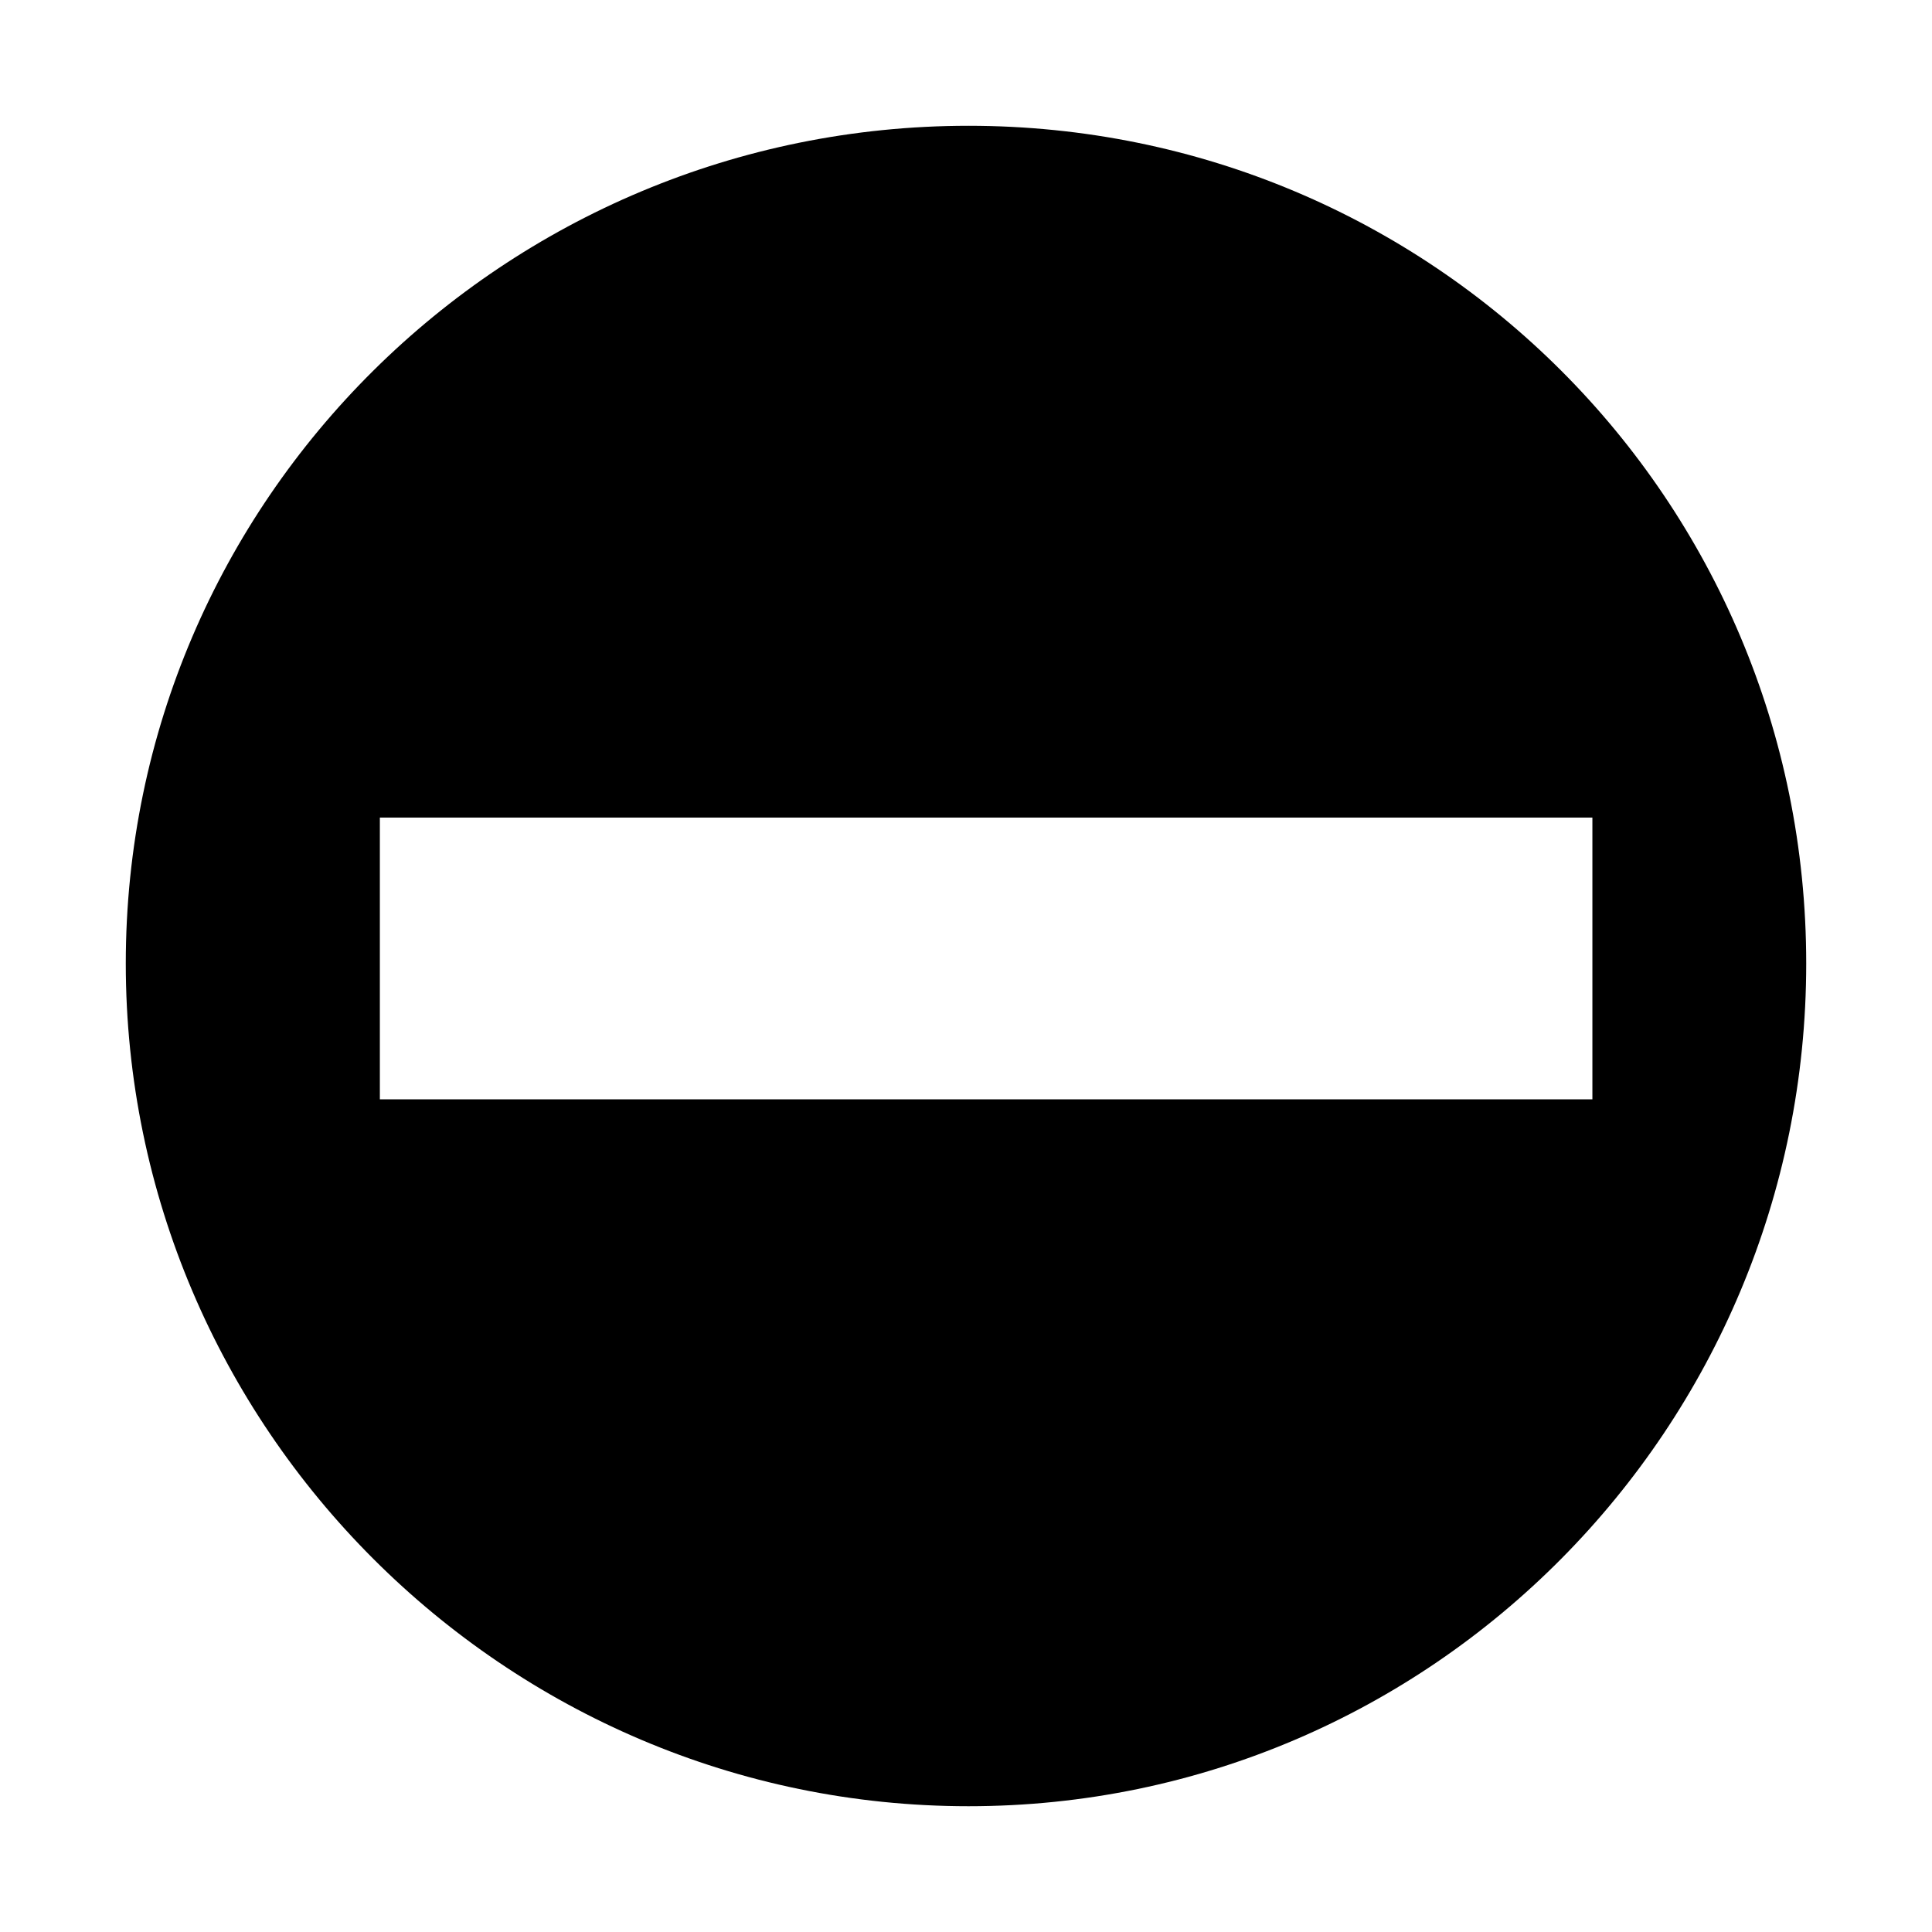
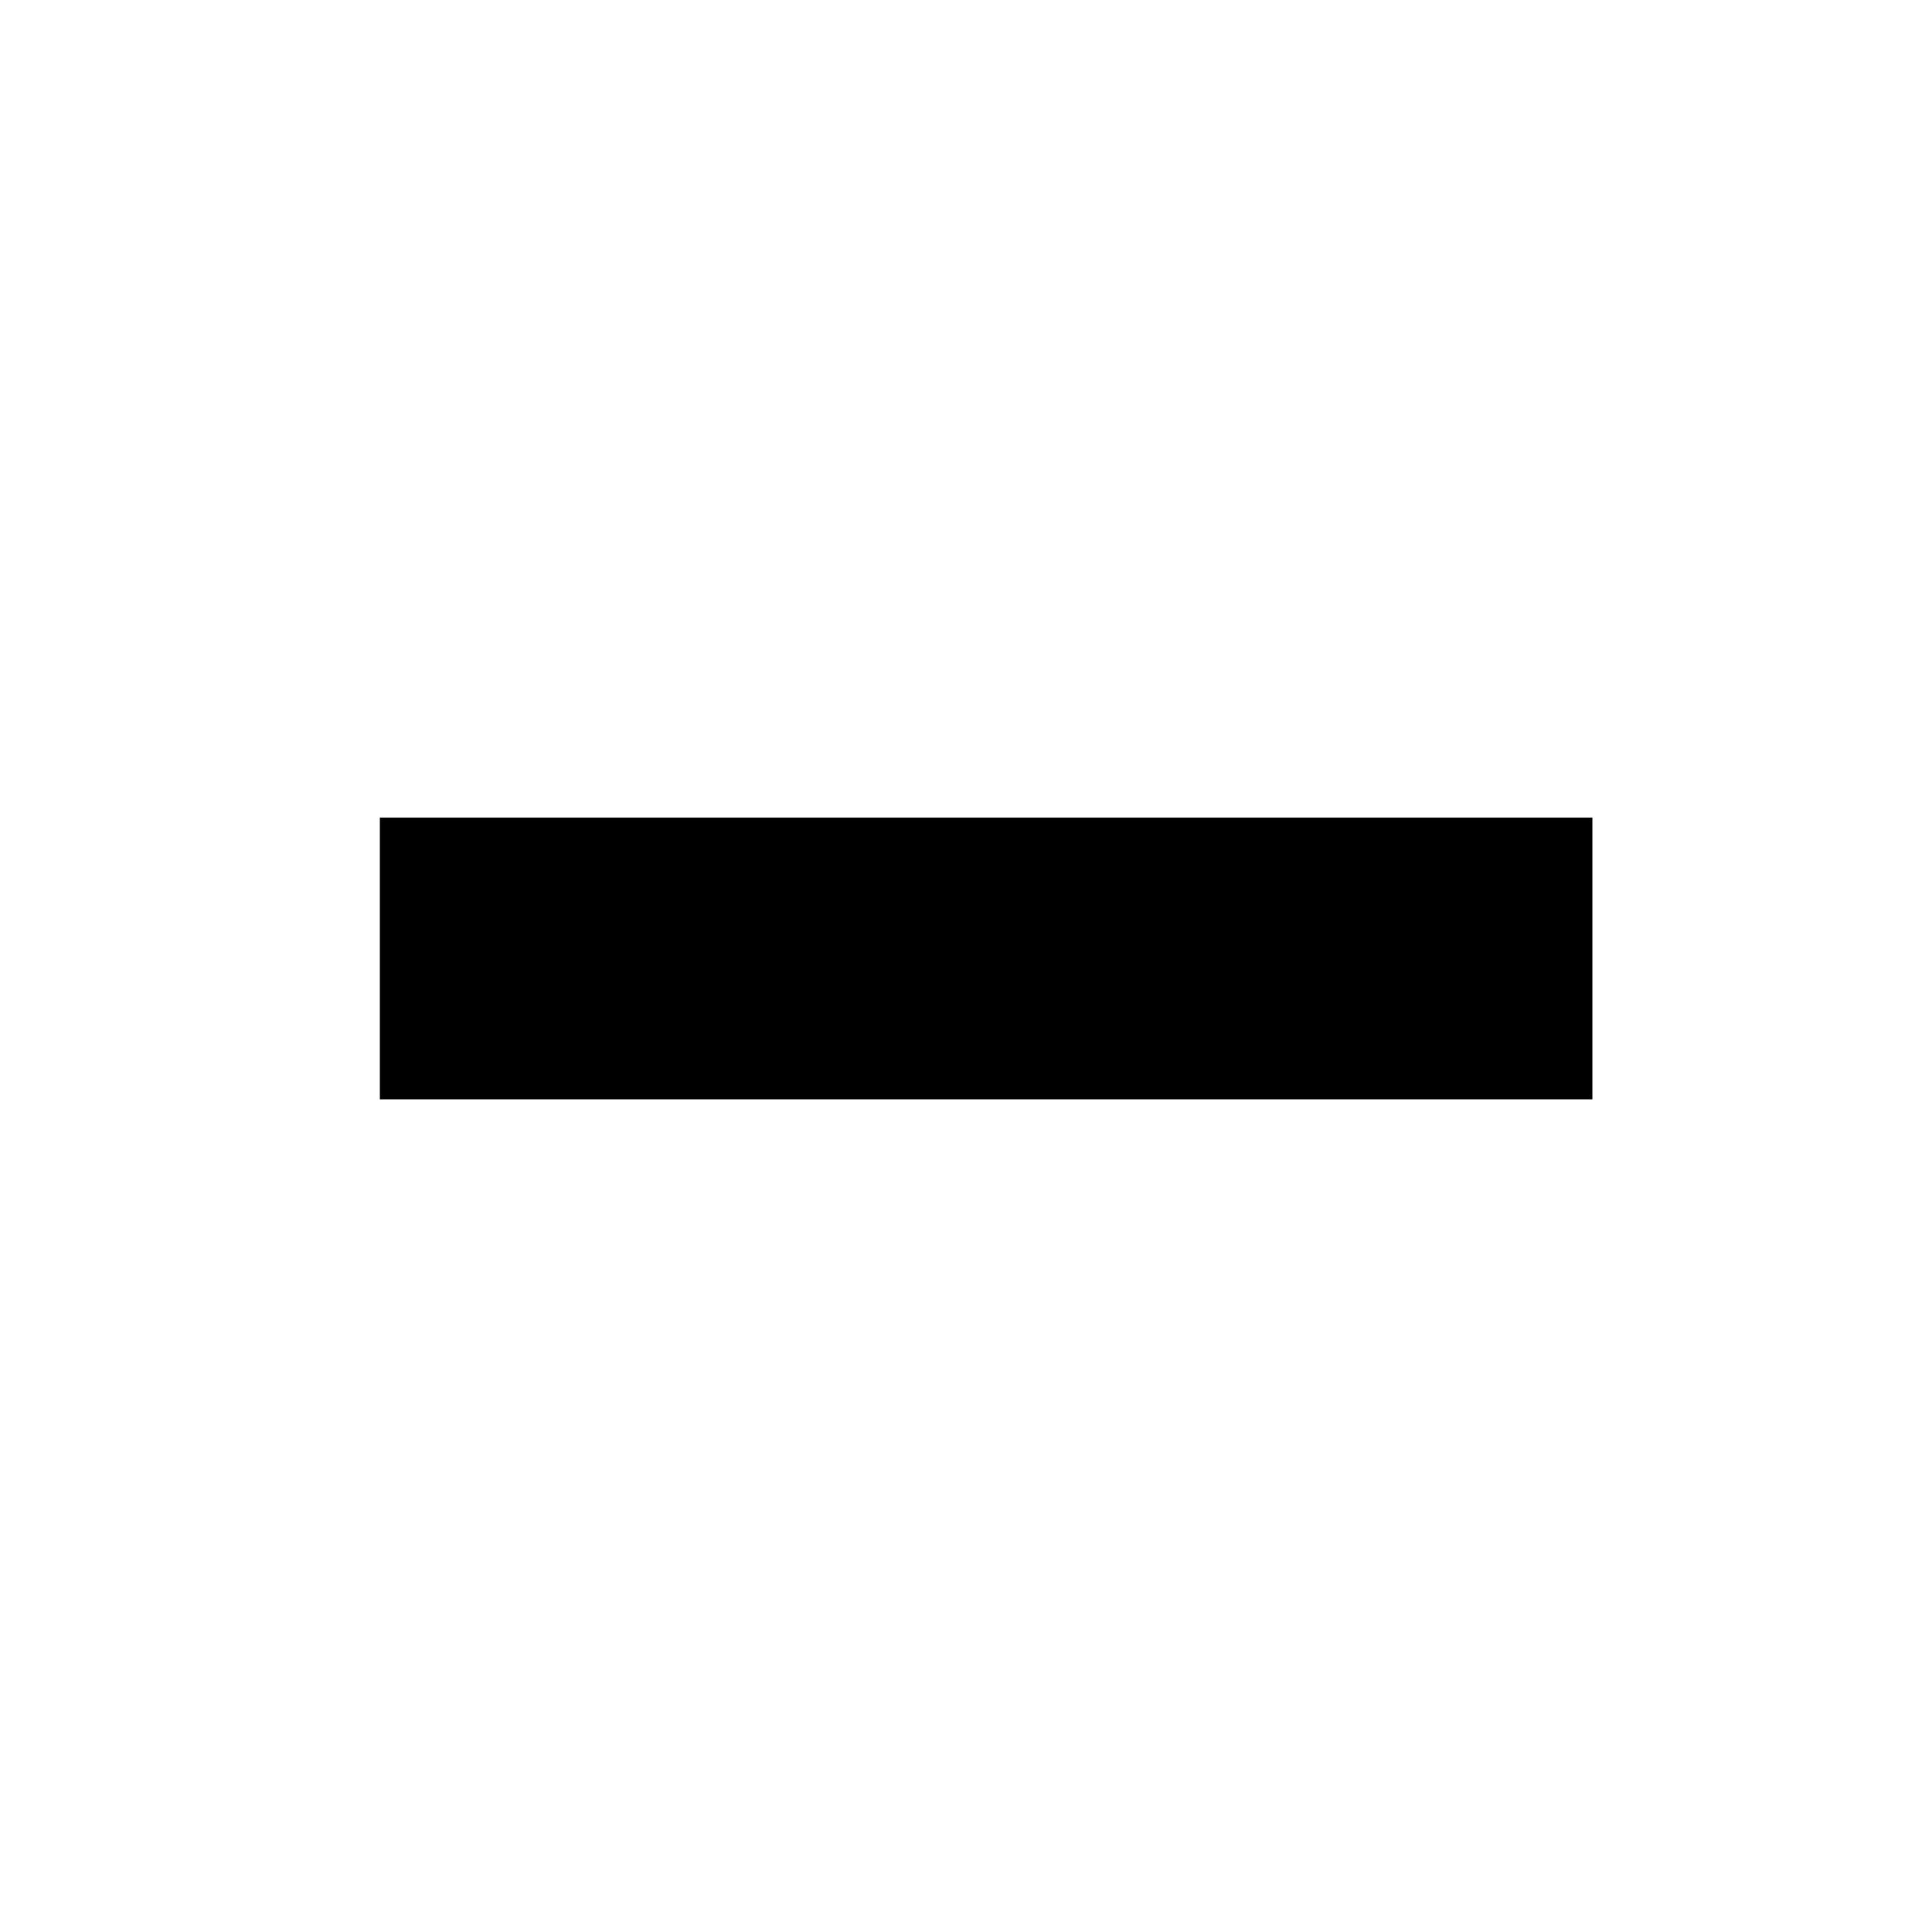
<svg xmlns="http://www.w3.org/2000/svg" width="1000" height="1000" id="svg2988" version="1.1">
  <defs id="defs2990" />
  <g id="layer1" transform="translate(0,-52.36218)" style="display:inline">
-     <path id="path4778" d="m 501.302,117.468 c -240.044,0 -436.198,193.556 -436.198,433.594 0,240.042 196.154,436.198 436.198,436.198 240.044,0 433.594,-196.156 433.594,-436.198 0,-240.037 -193.55,-433.594 -433.594,-433.594 z m -304.687,358.073 627.604,0 0,145.833 -627.604,0 0,-145.833 z" style="fill:#000000;fill-opacity:1;stroke:none" />
+     <path style="fill:#000000;fill-opacity:1;stroke:none" d="m 196.614,475.54 627.604,0 0,145.833 -627.604,0 0,-145.833 z" id="path4778" />
  </g>
</svg>
